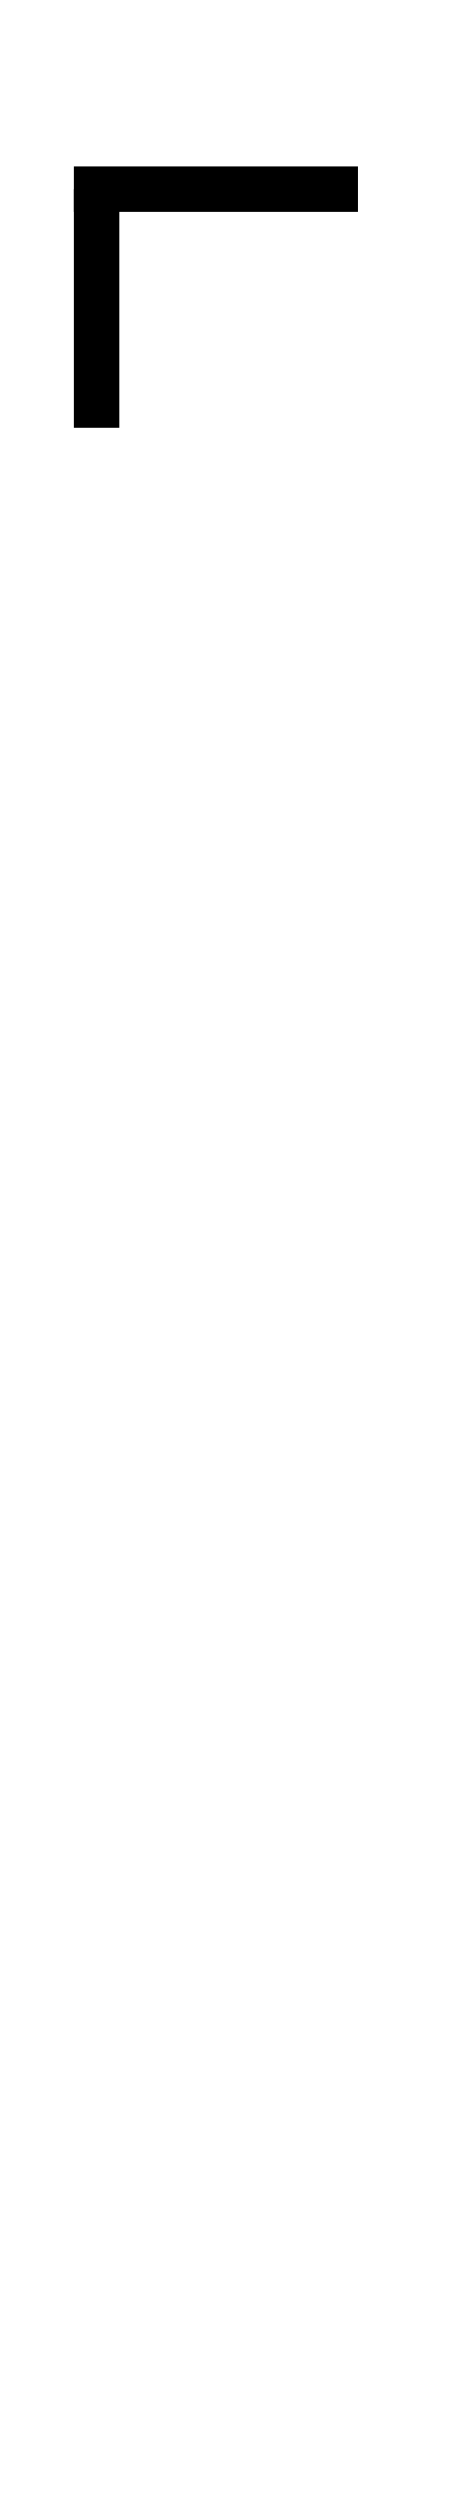
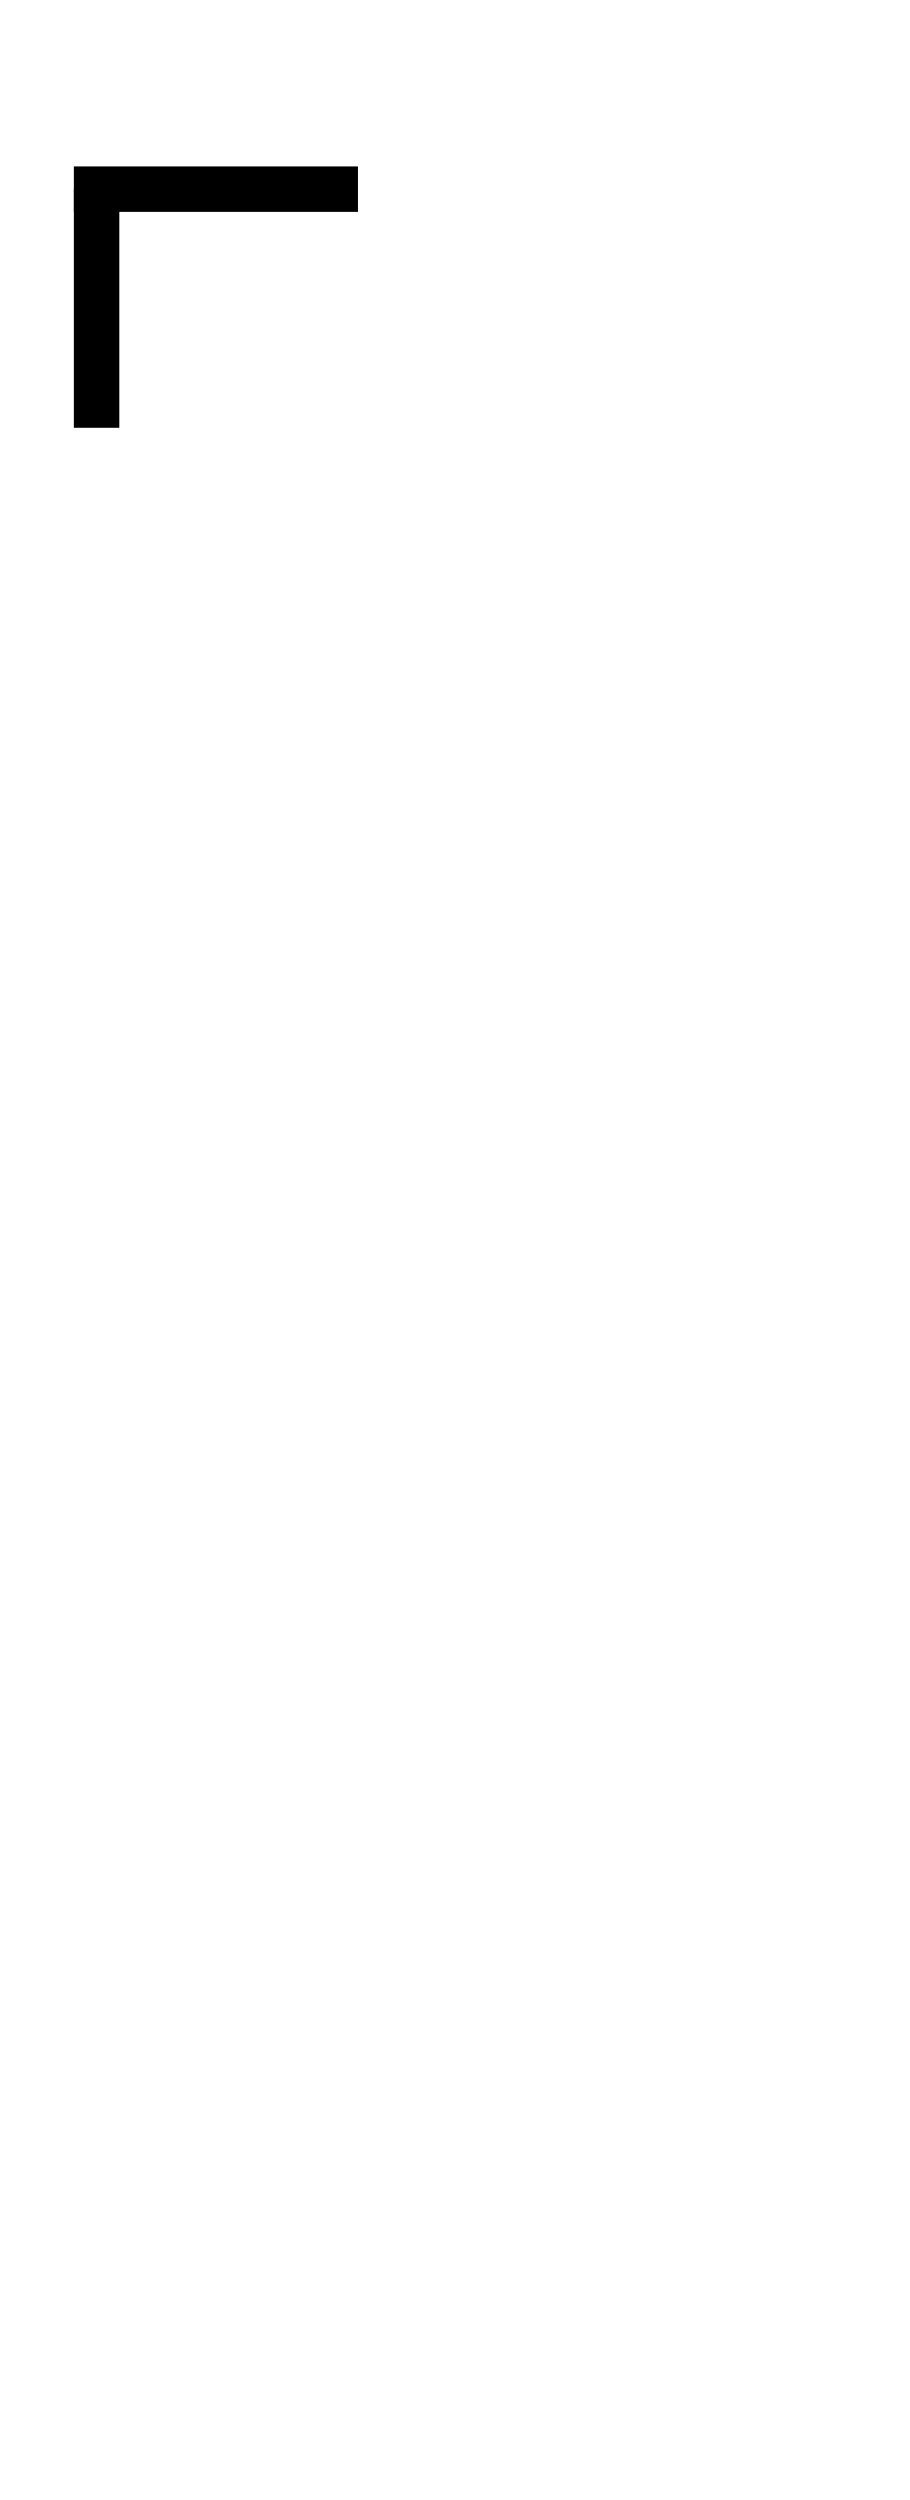
- <svg xmlns="http://www.w3.org/2000/svg" width="40" height="220">
+ <svg xmlns="http://www.w3.org/2000/svg" width="80" height="220">
  <g>
    <line stroke-linecap="undefined" stroke-linejoin="undefined" id="svg_14" y2="37.645" x2="8.5" y1="16.645" x1="8.5" fill-opacity="null" stroke-opacity="null" stroke-width="4" stroke="#000" fill="none" />
    <line stroke="#000" stroke-linecap="undefined" stroke-linejoin="undefined" id="svg_15" y2="16.645" x2="6.5" y1="16.645" x1="31.5" fill-opacity="null" stroke-opacity="null" stroke-width="4" fill="none" />
  </g>
</svg>
